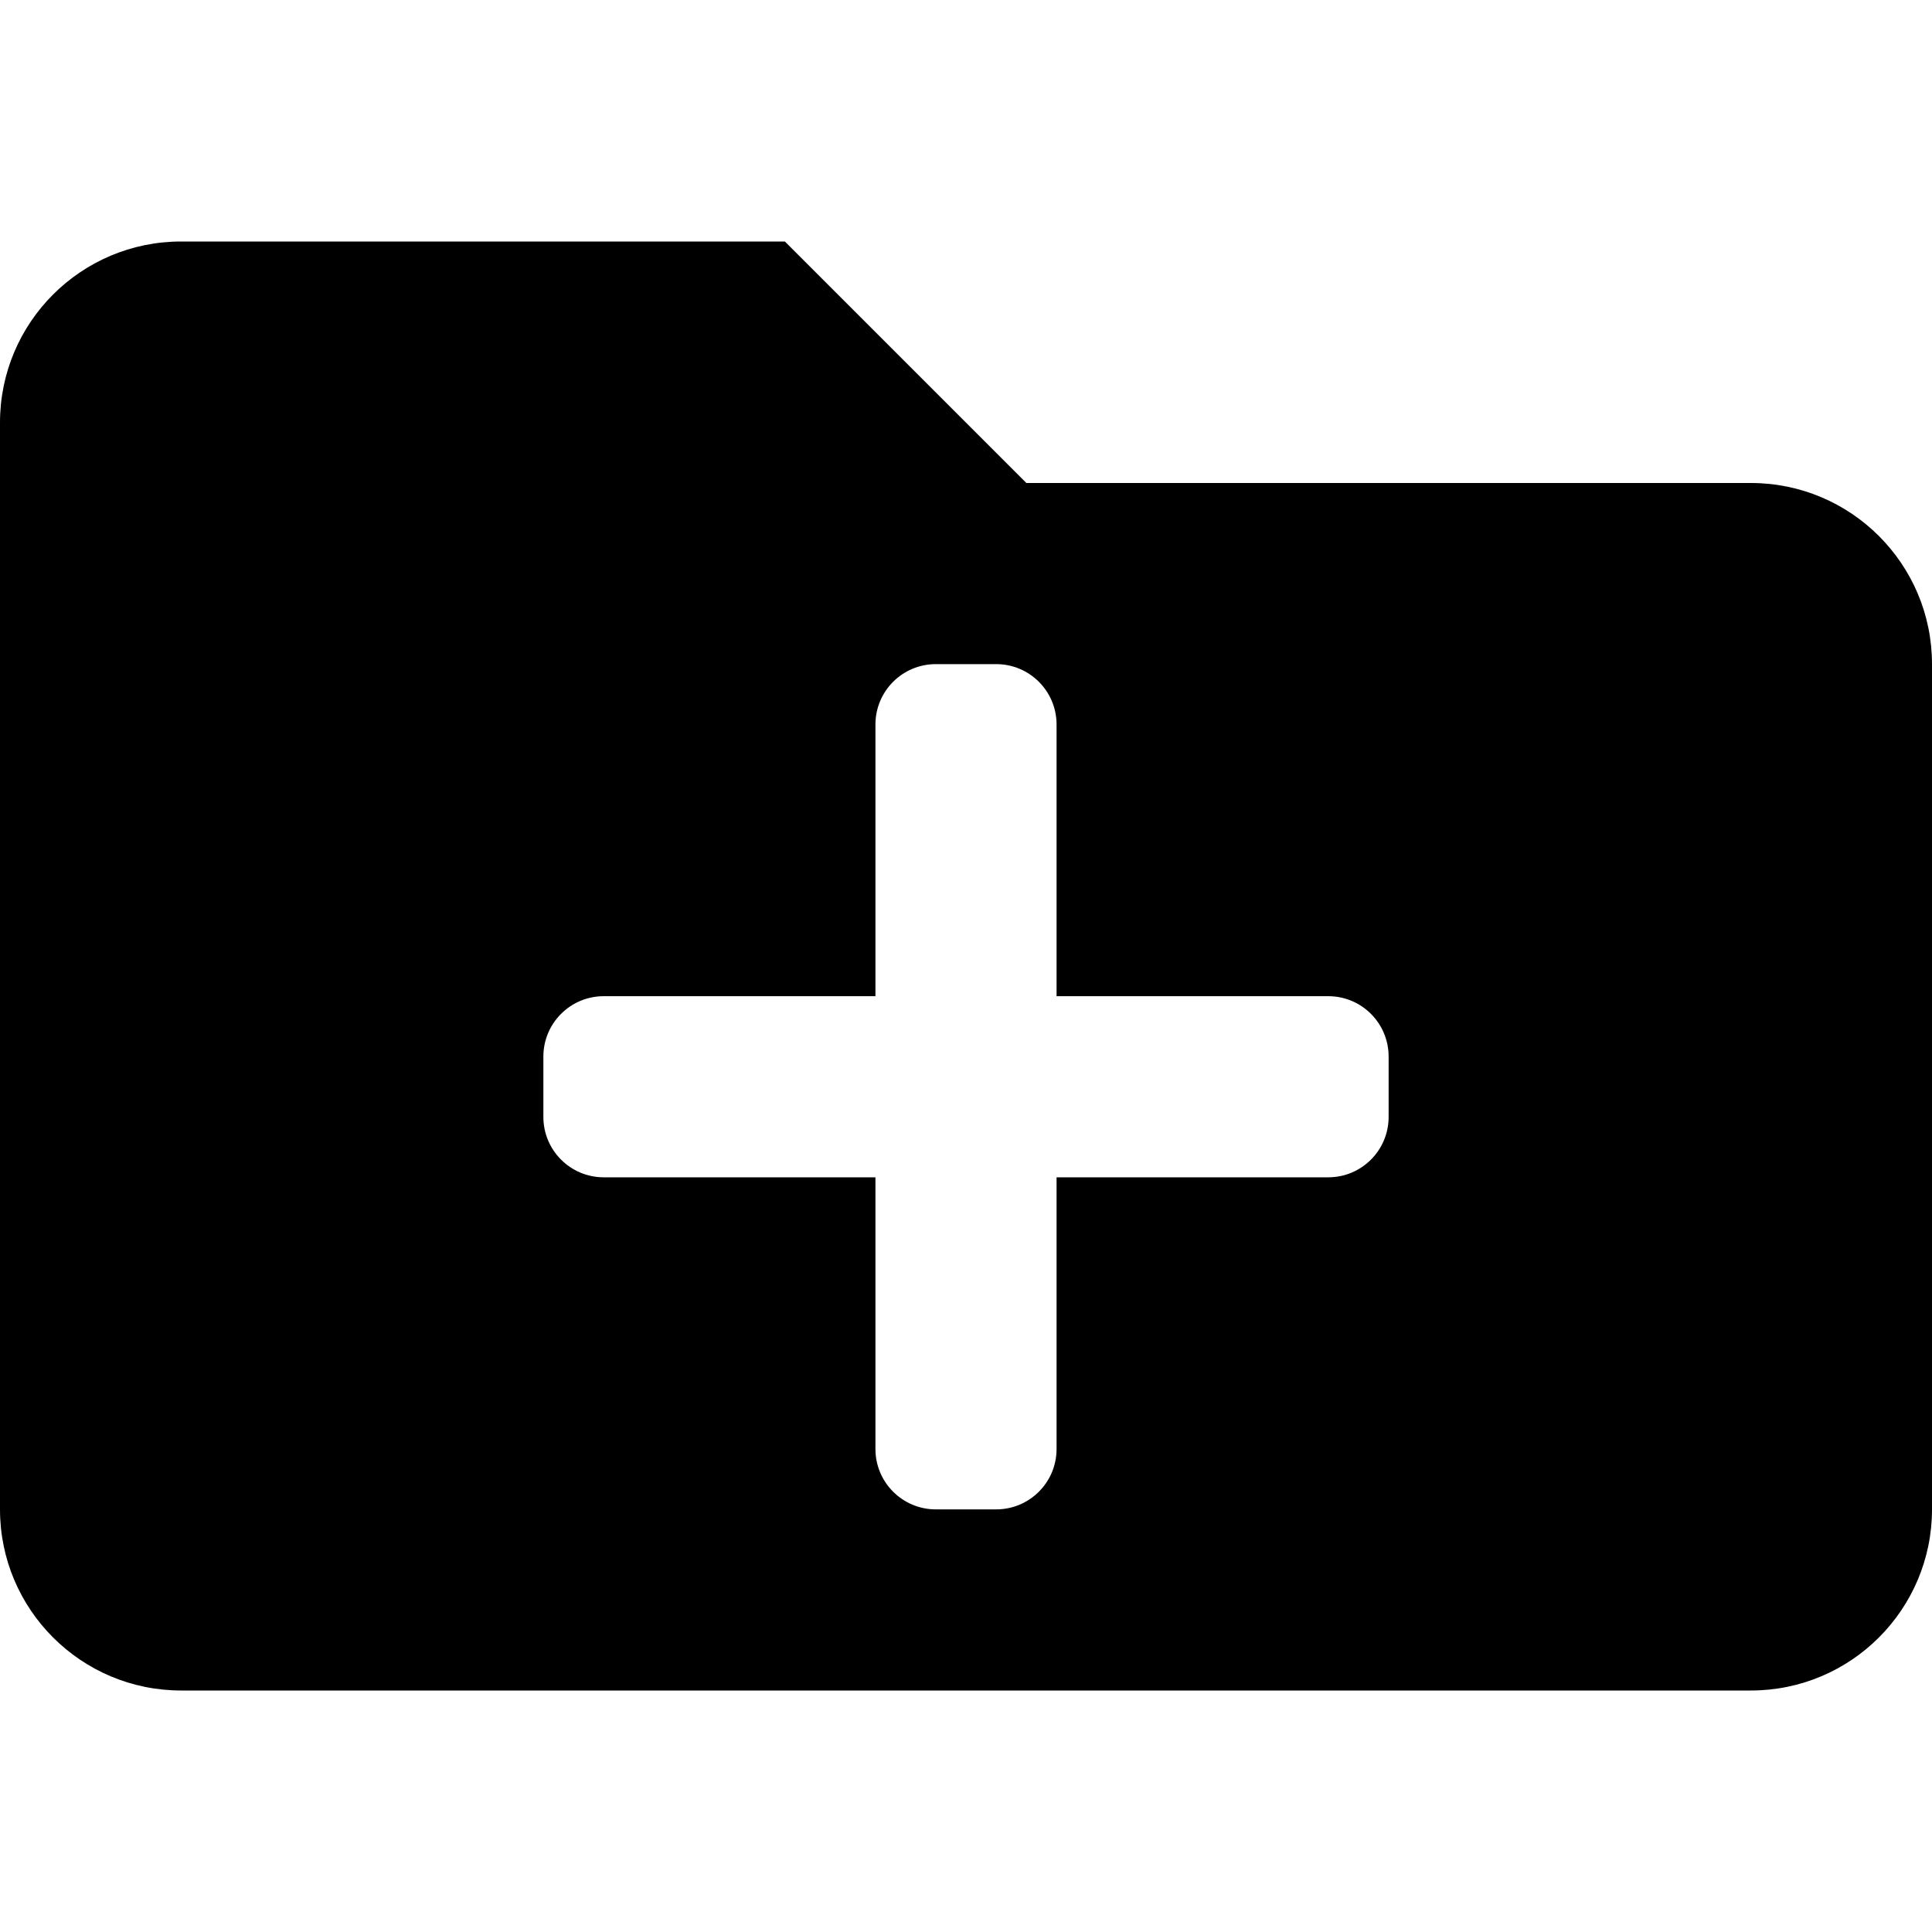
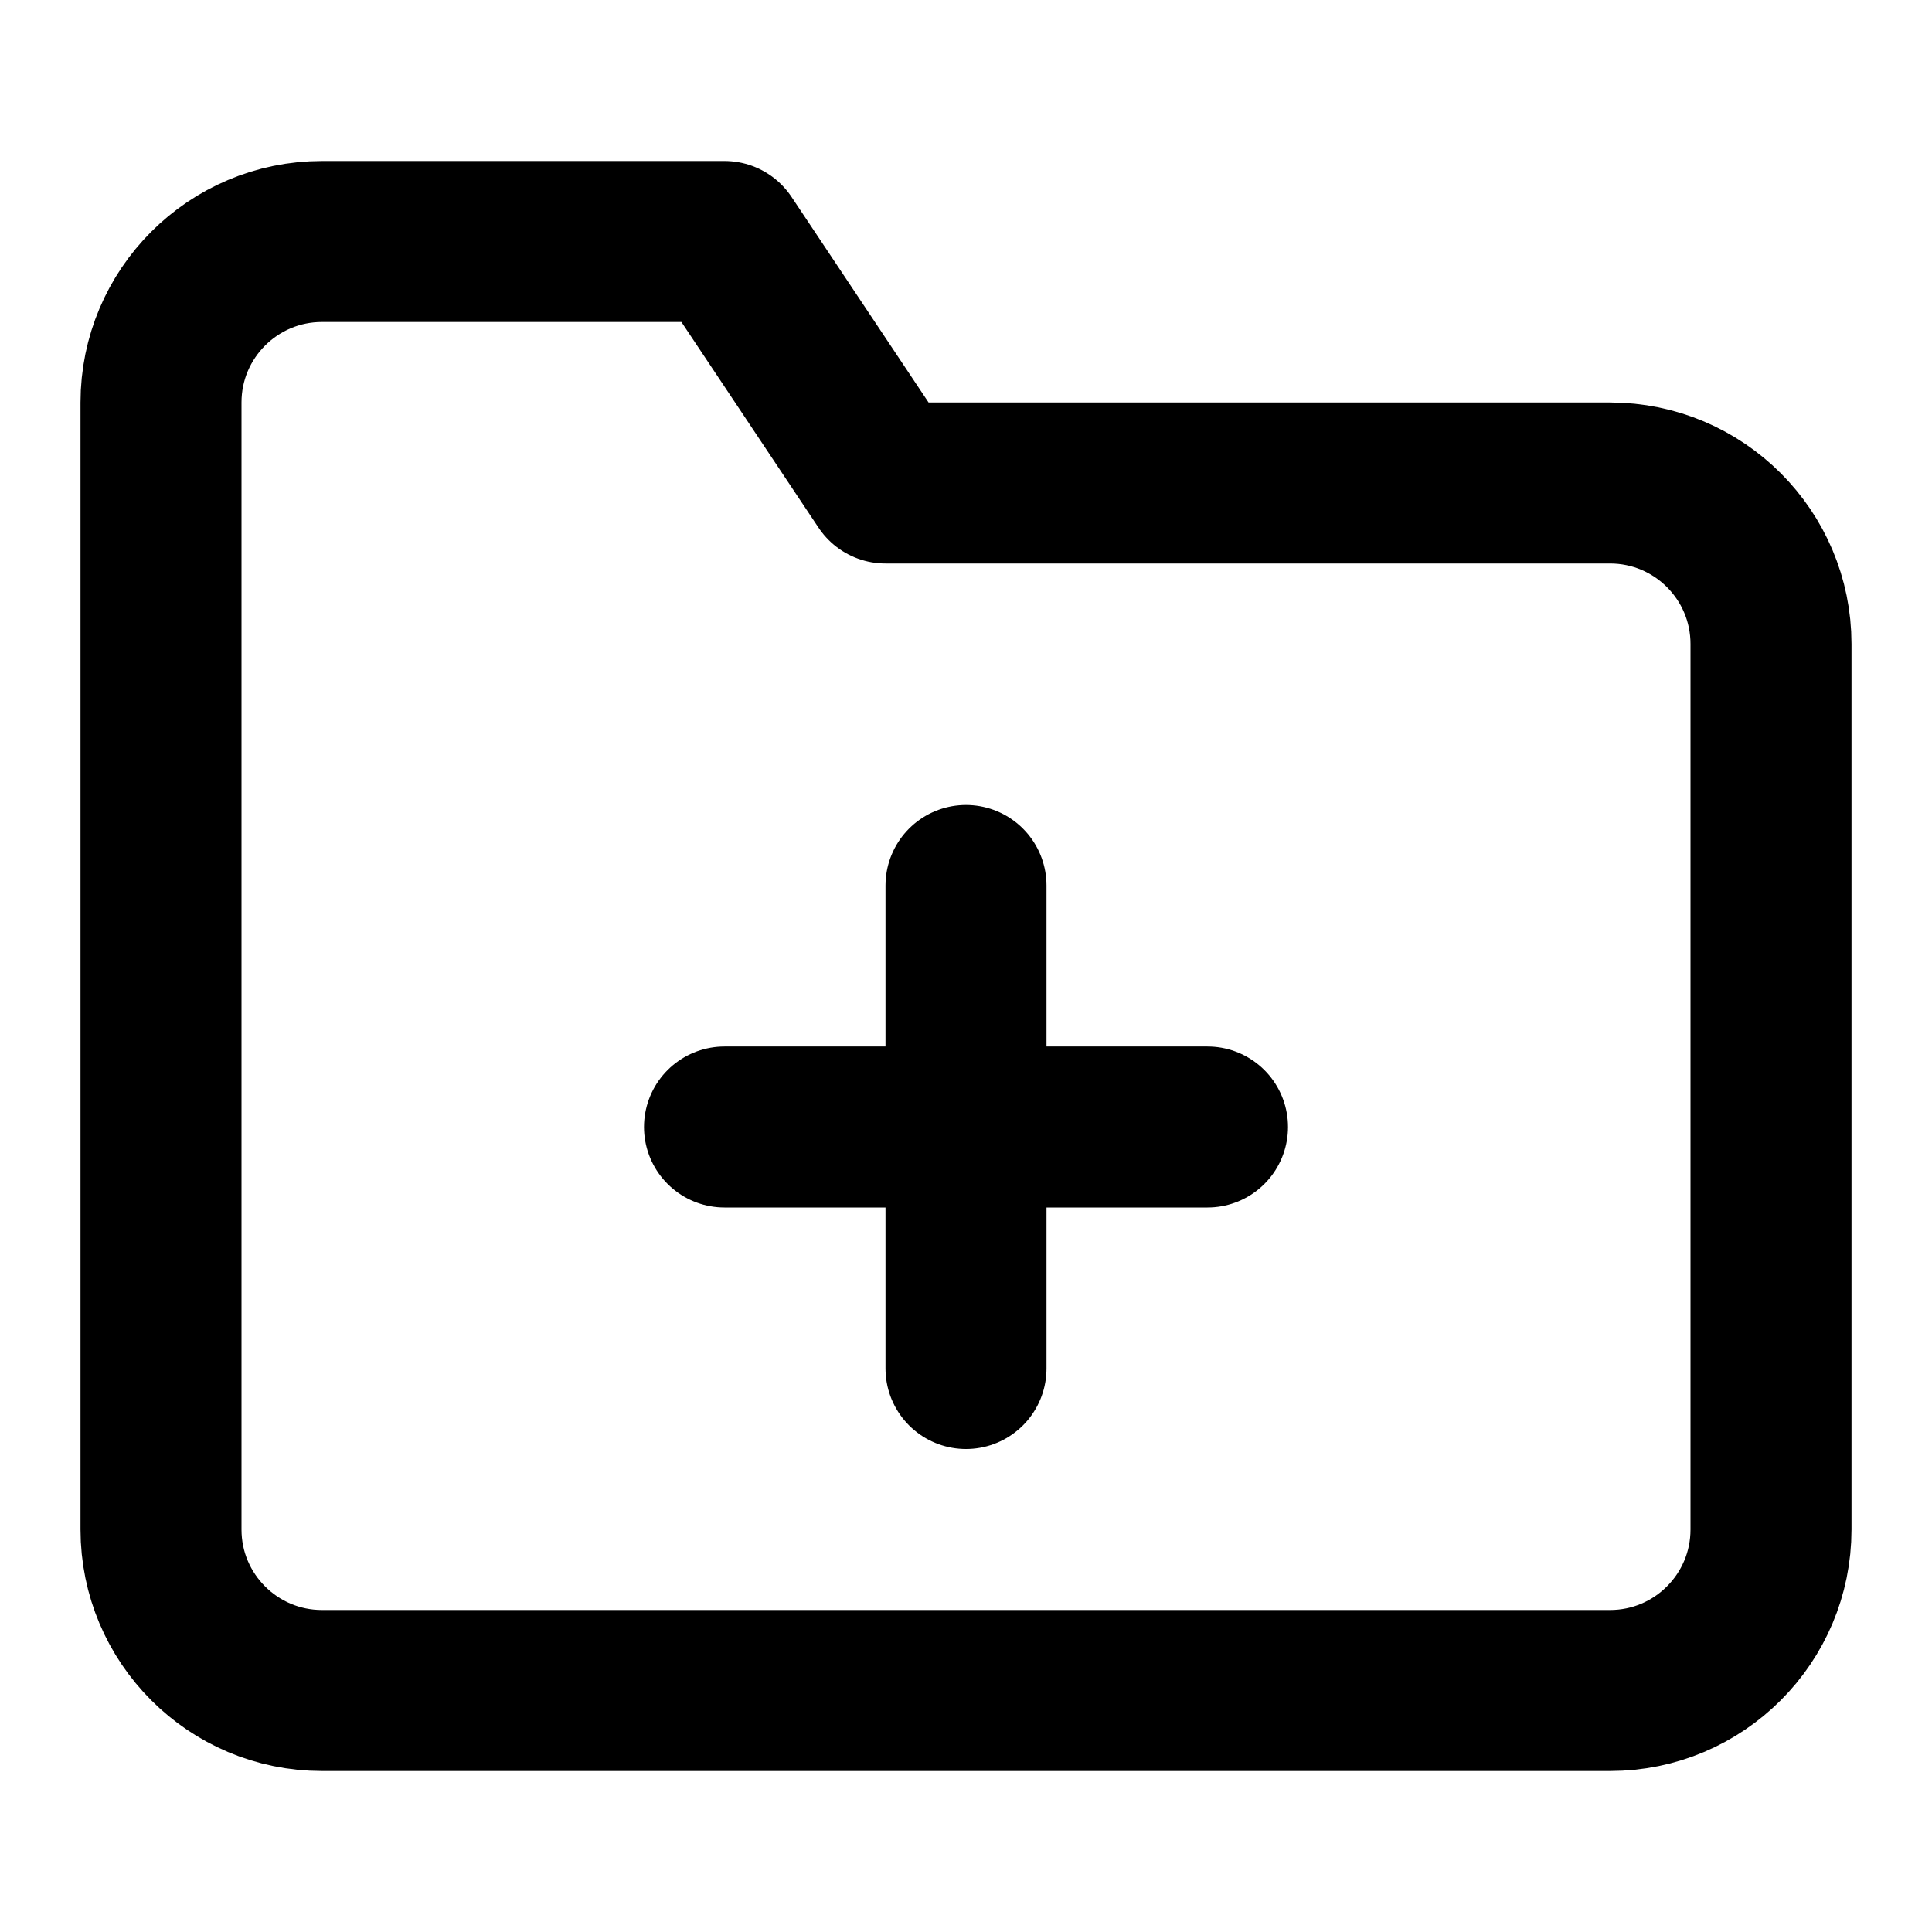
- <svg xmlns="http://www.w3.org/2000/svg" viewBox="0 0 512 512">
-   <path d="M464 128H272l-64-64H48C21.49 64 0 85.49 0 112v288c0 26.51 21.49 48 48 48h416c26.51 0 48-21.49 48-48V176c0-26.51-21.49-48-48-48zm-96 168c0 8.84-7.16 16-16 16h-72v72c0 8.84-7.16 16-16 16h-16c-8.84 0-16-7.16-16-16v-72h-72c-8.84 0-16-7.16-16-16v-16c0-8.84 7.16-16 16-16h72v-72c0-8.84 7.16-16 16-16h16c8.84 0 16 7.16 16 16v72h72c8.84 0 16 7.16 16 16v16z" />
+ <svg xmlns="http://www.w3.org/2000/svg" width="24" height="24" viewBox="0 0 24 24" fill="none" stroke="currentColor" stroke-width="2" stroke-linecap="round" stroke-linejoin="round" class="feather feather-folder-plus">
+   <path d="M22 19a2 2 0 0 1-2 2H4a2 2 0 0 1-2-2V5a2 2 0 0 1 2-2h5l2 3h9a2 2 0 0 1 2 2z" />
+   <line x1="12" y1="11" x2="12" y2="17" />
+   <line x1="9" y1="14" x2="15" y2="14" />
</svg>
